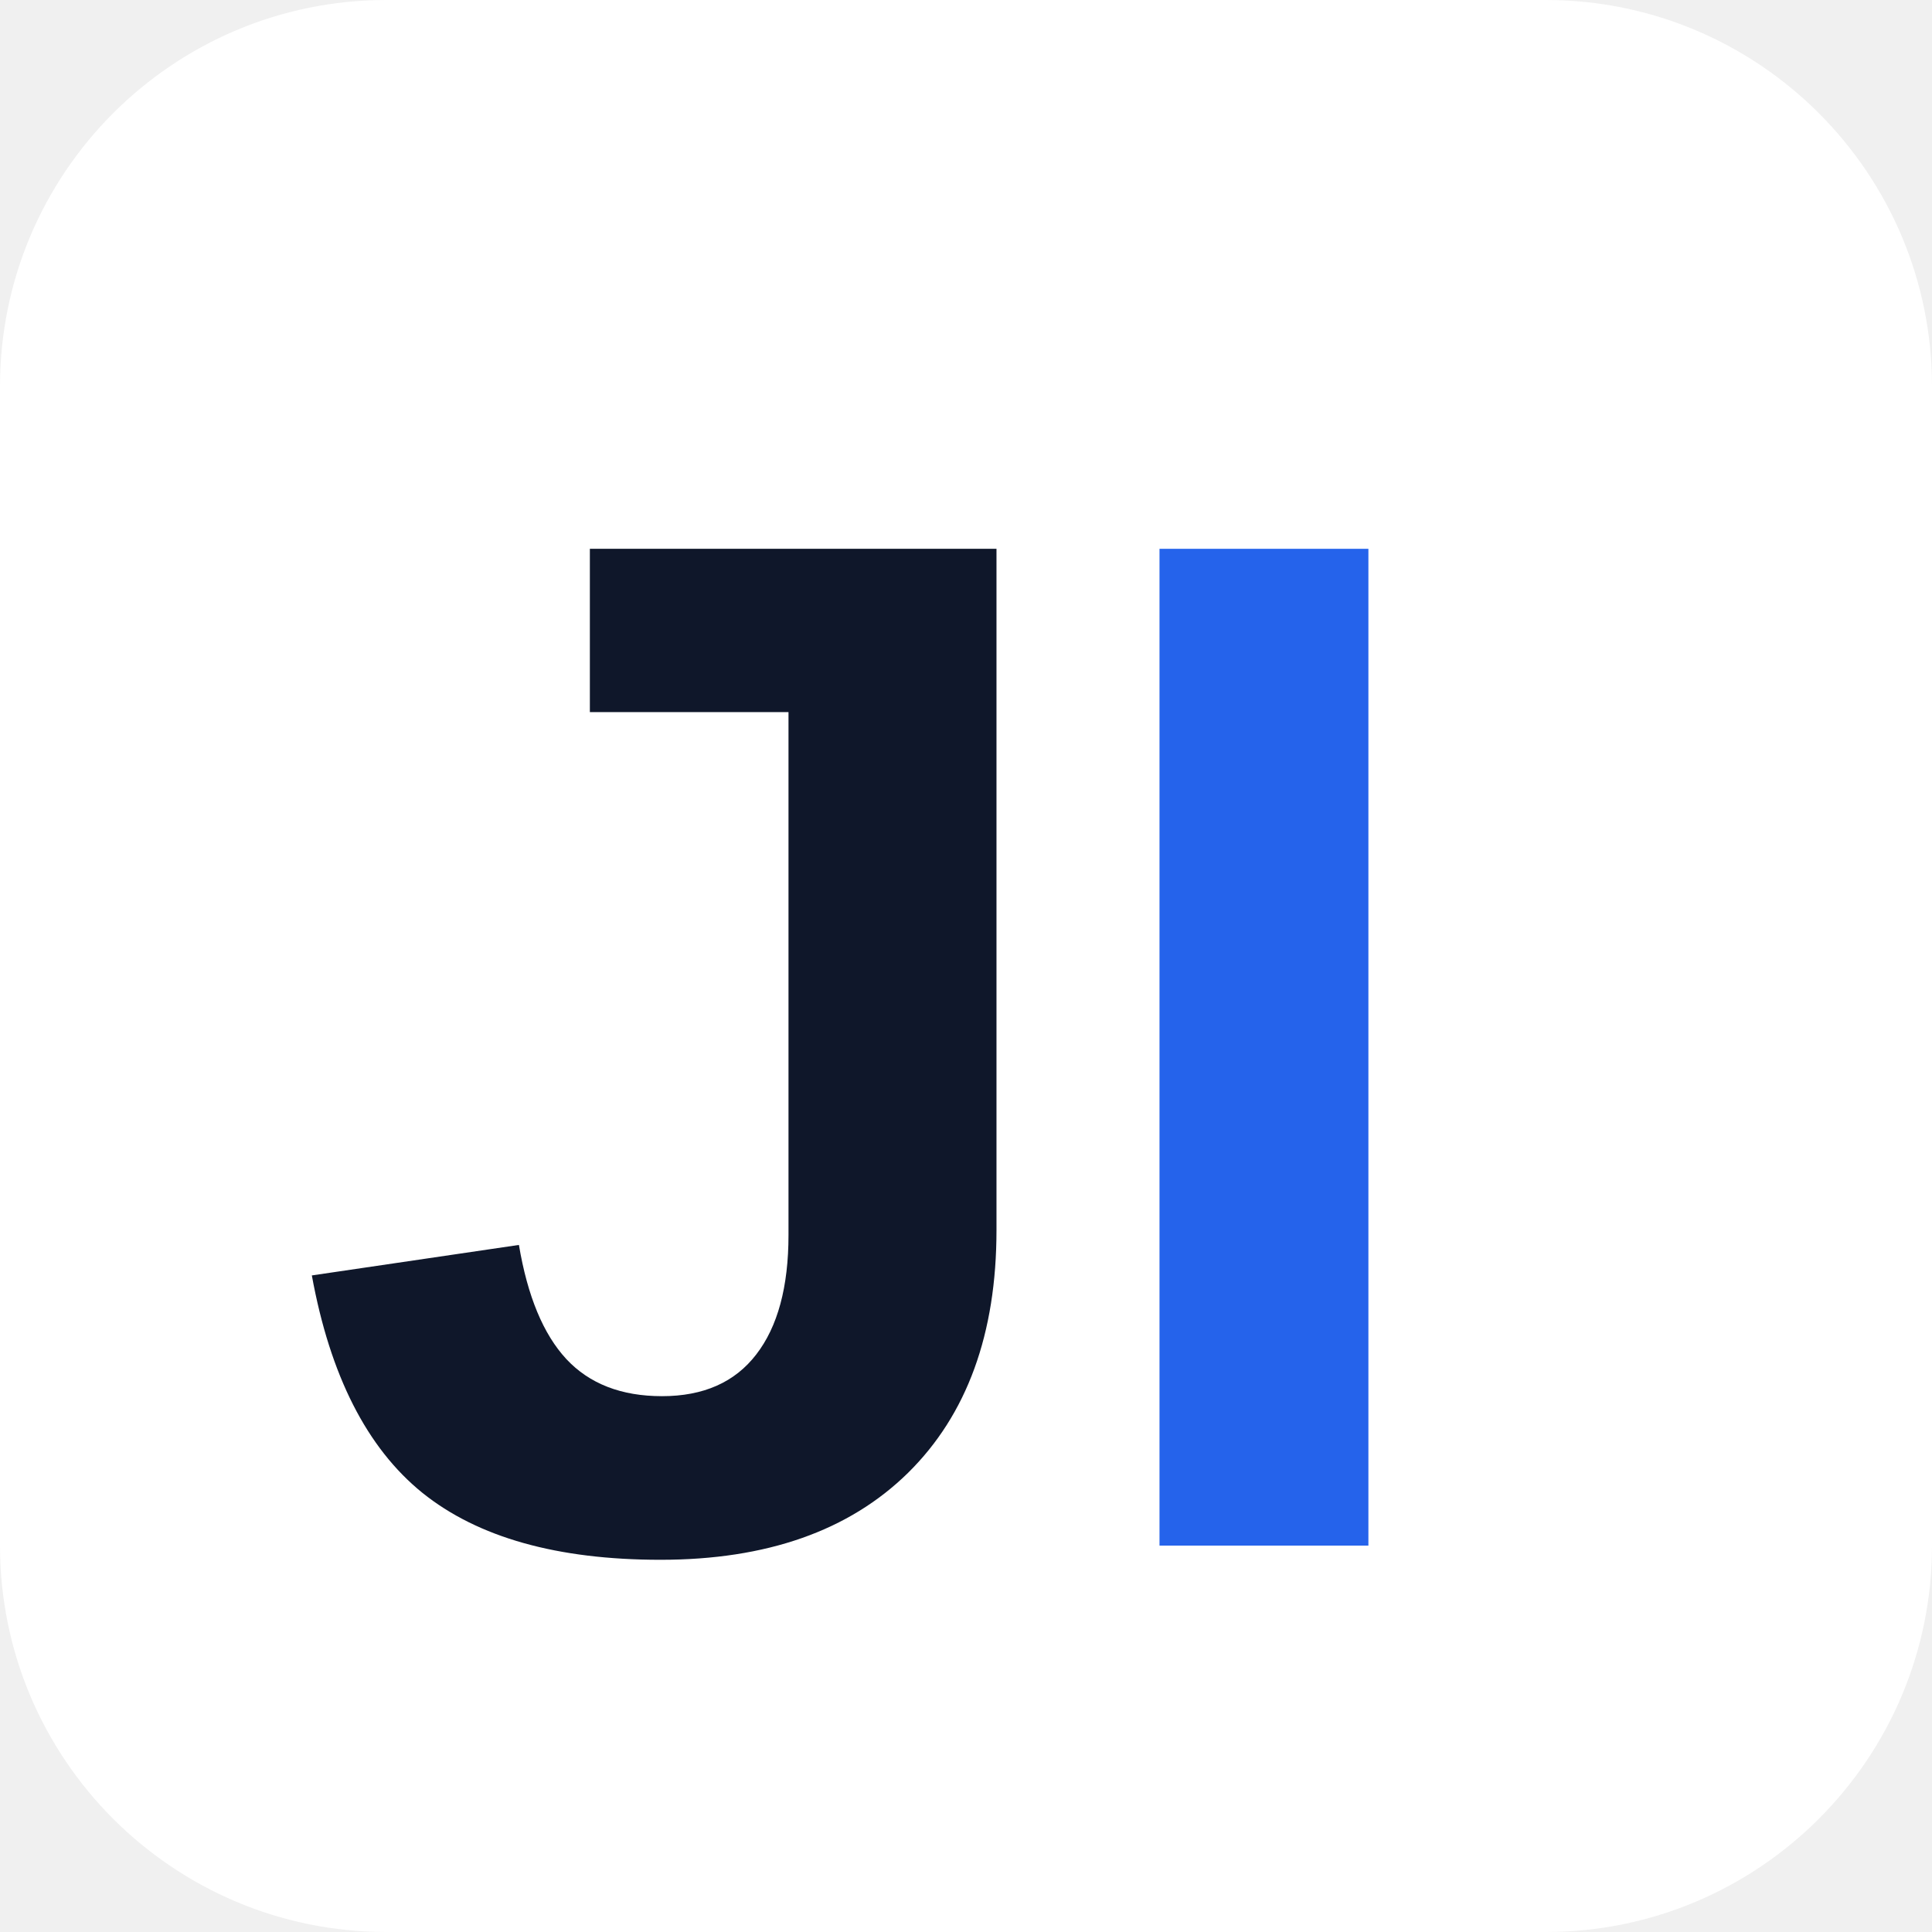
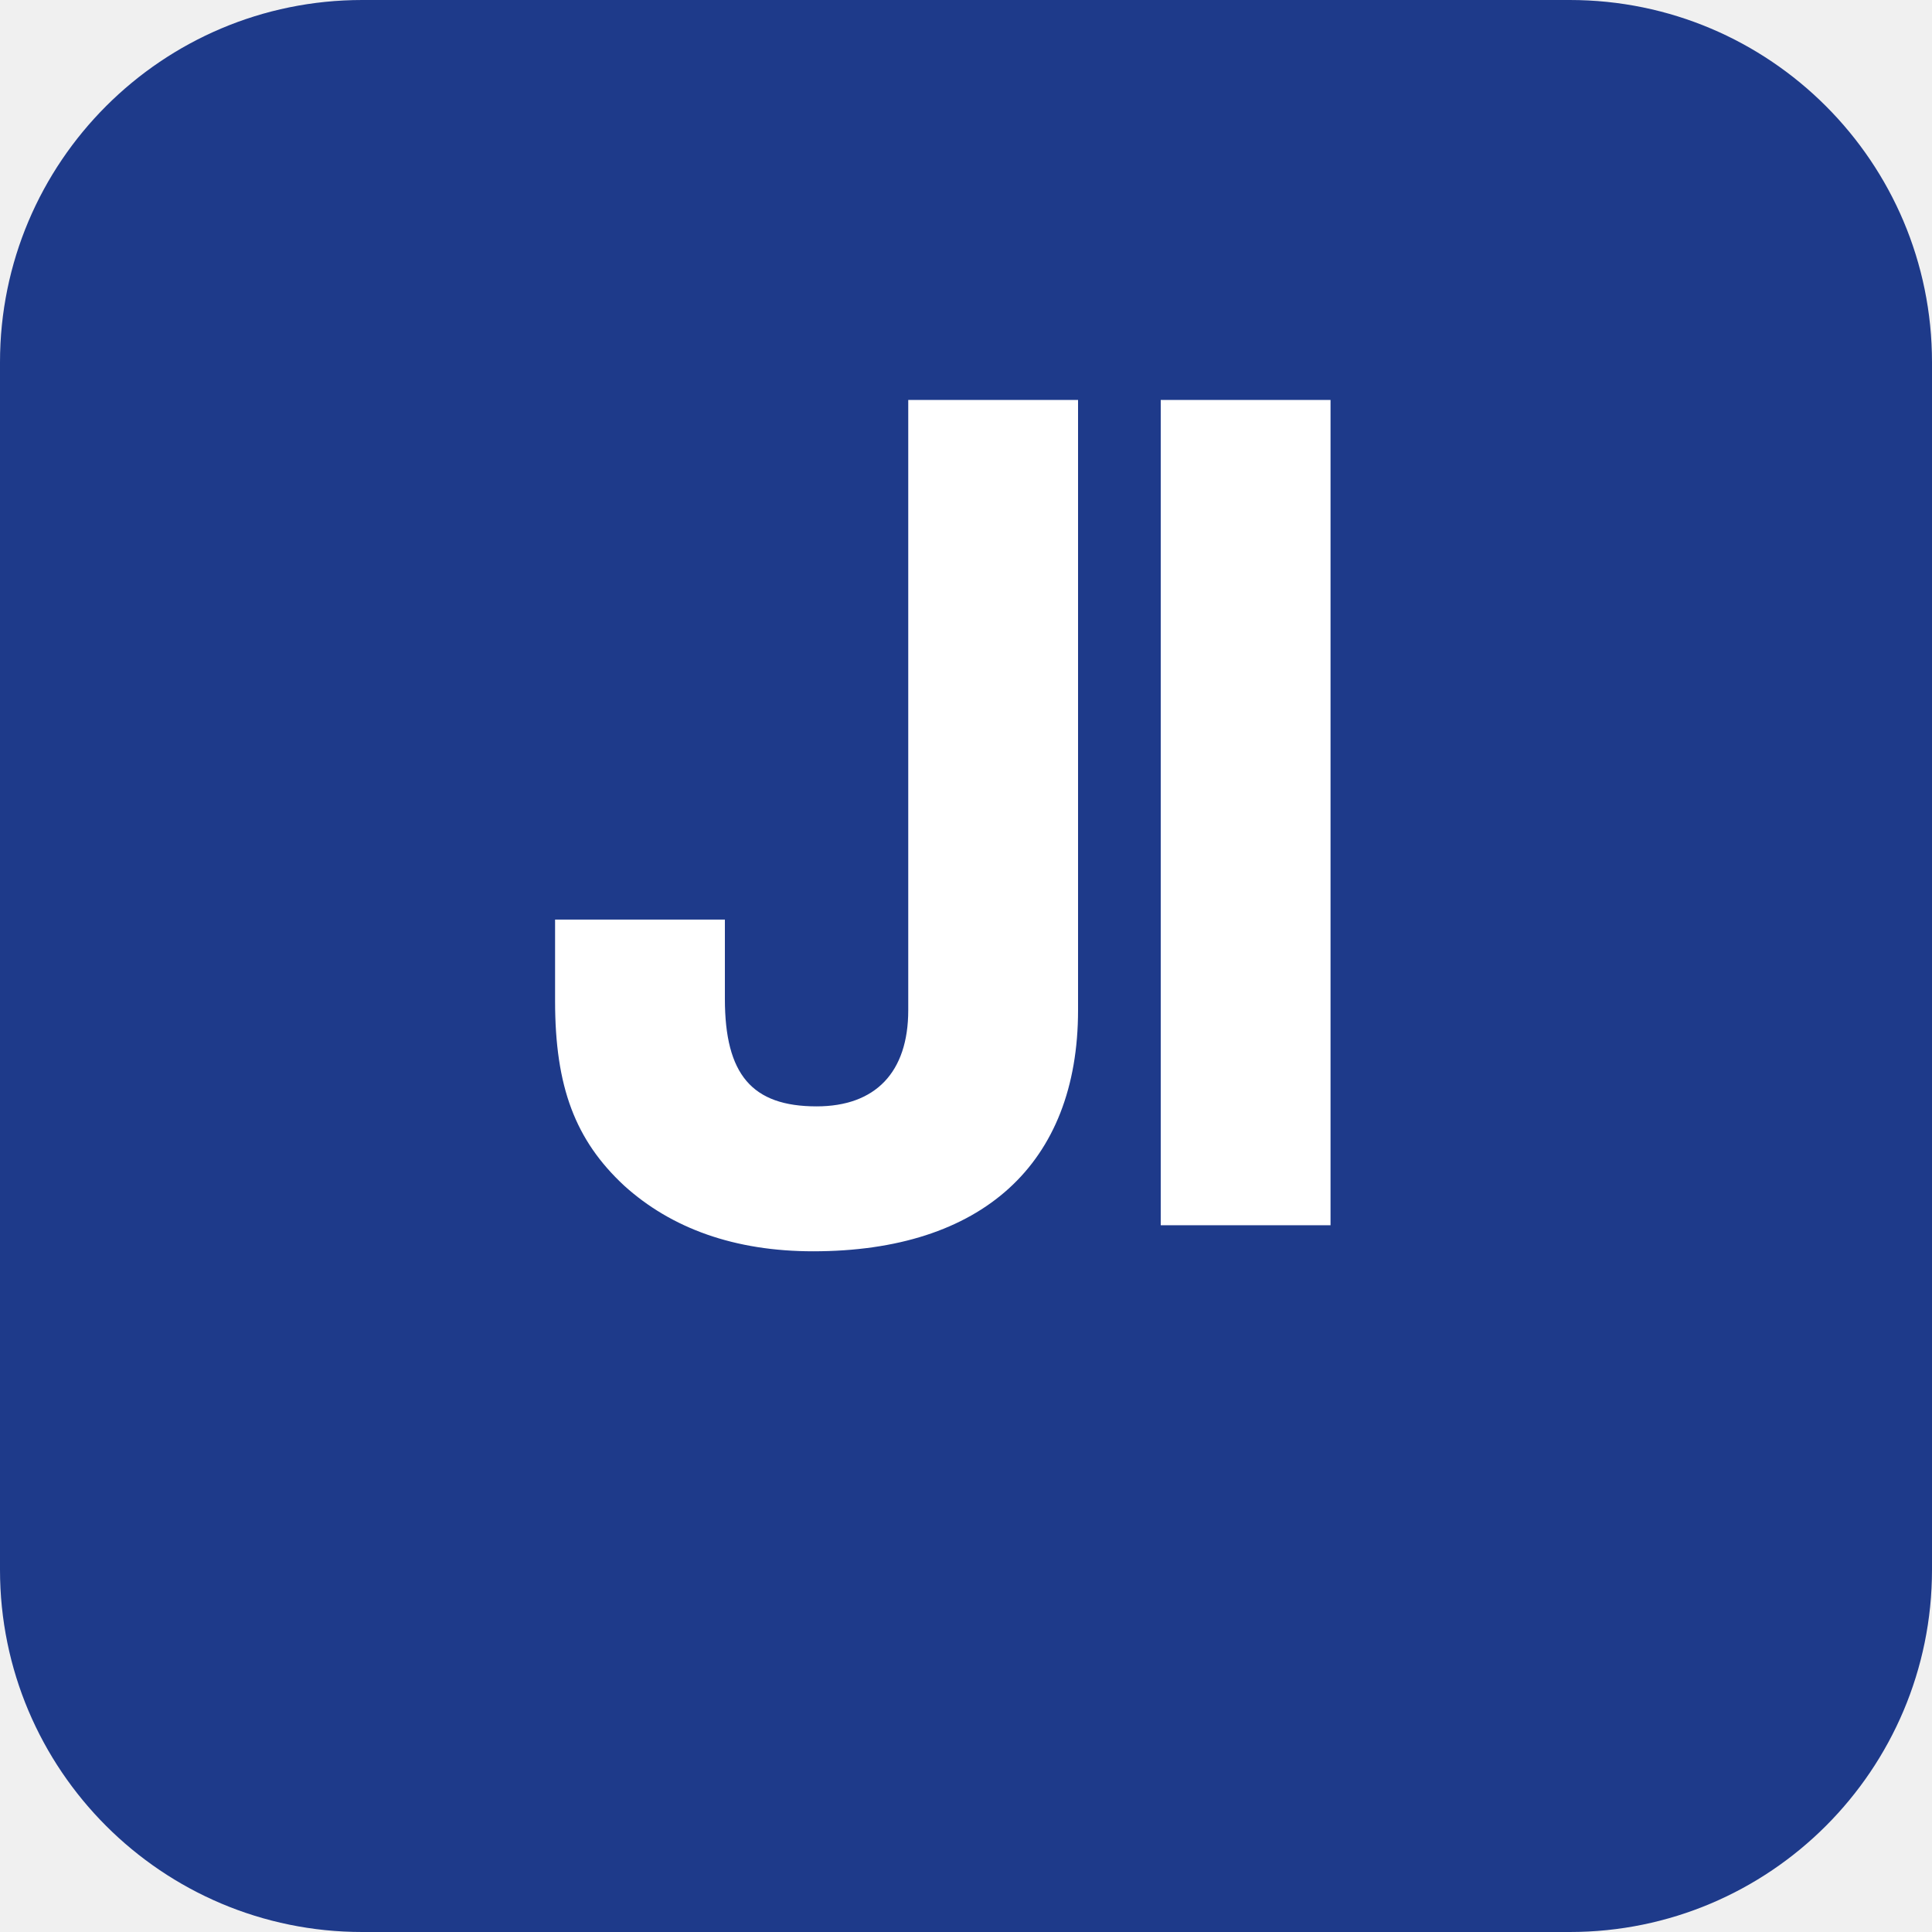
- <svg xmlns="http://www.w3.org/2000/svg" viewBox="0 0 100 100">
-   <rect width="100" height="100" rx="20" fill="#ffffff" />
-   <text x="15" y="80" font-family="Arial, sans-serif" font-weight="900" font-size="75" fill="#0f172a" style="letter-spacing: -4px;">J</text>
-   <text x="55" y="80" font-family="Arial, sans-serif" font-weight="900" font-size="75" fill="#2563eb" style="letter-spacing: -4px;">I</text>
+ <svg xmlns="http://www.w3.org/2000/svg" viewBox="0 0 512 512">
+   <rect width="512" height="512" rx="96" fill="#1e3a8a" />
+   <text x="256" y="256" text-anchor="middle" dominant-baseline="central" font-family="ui-sans-serif, -apple-system, BlinkMacSystemFont, 'Segoe UI', Helvetica, Arial, sans-serif" font-weight="900" font-size="300" letter-spacing="-18" fill="#ffffff">JI</text>
</svg>
